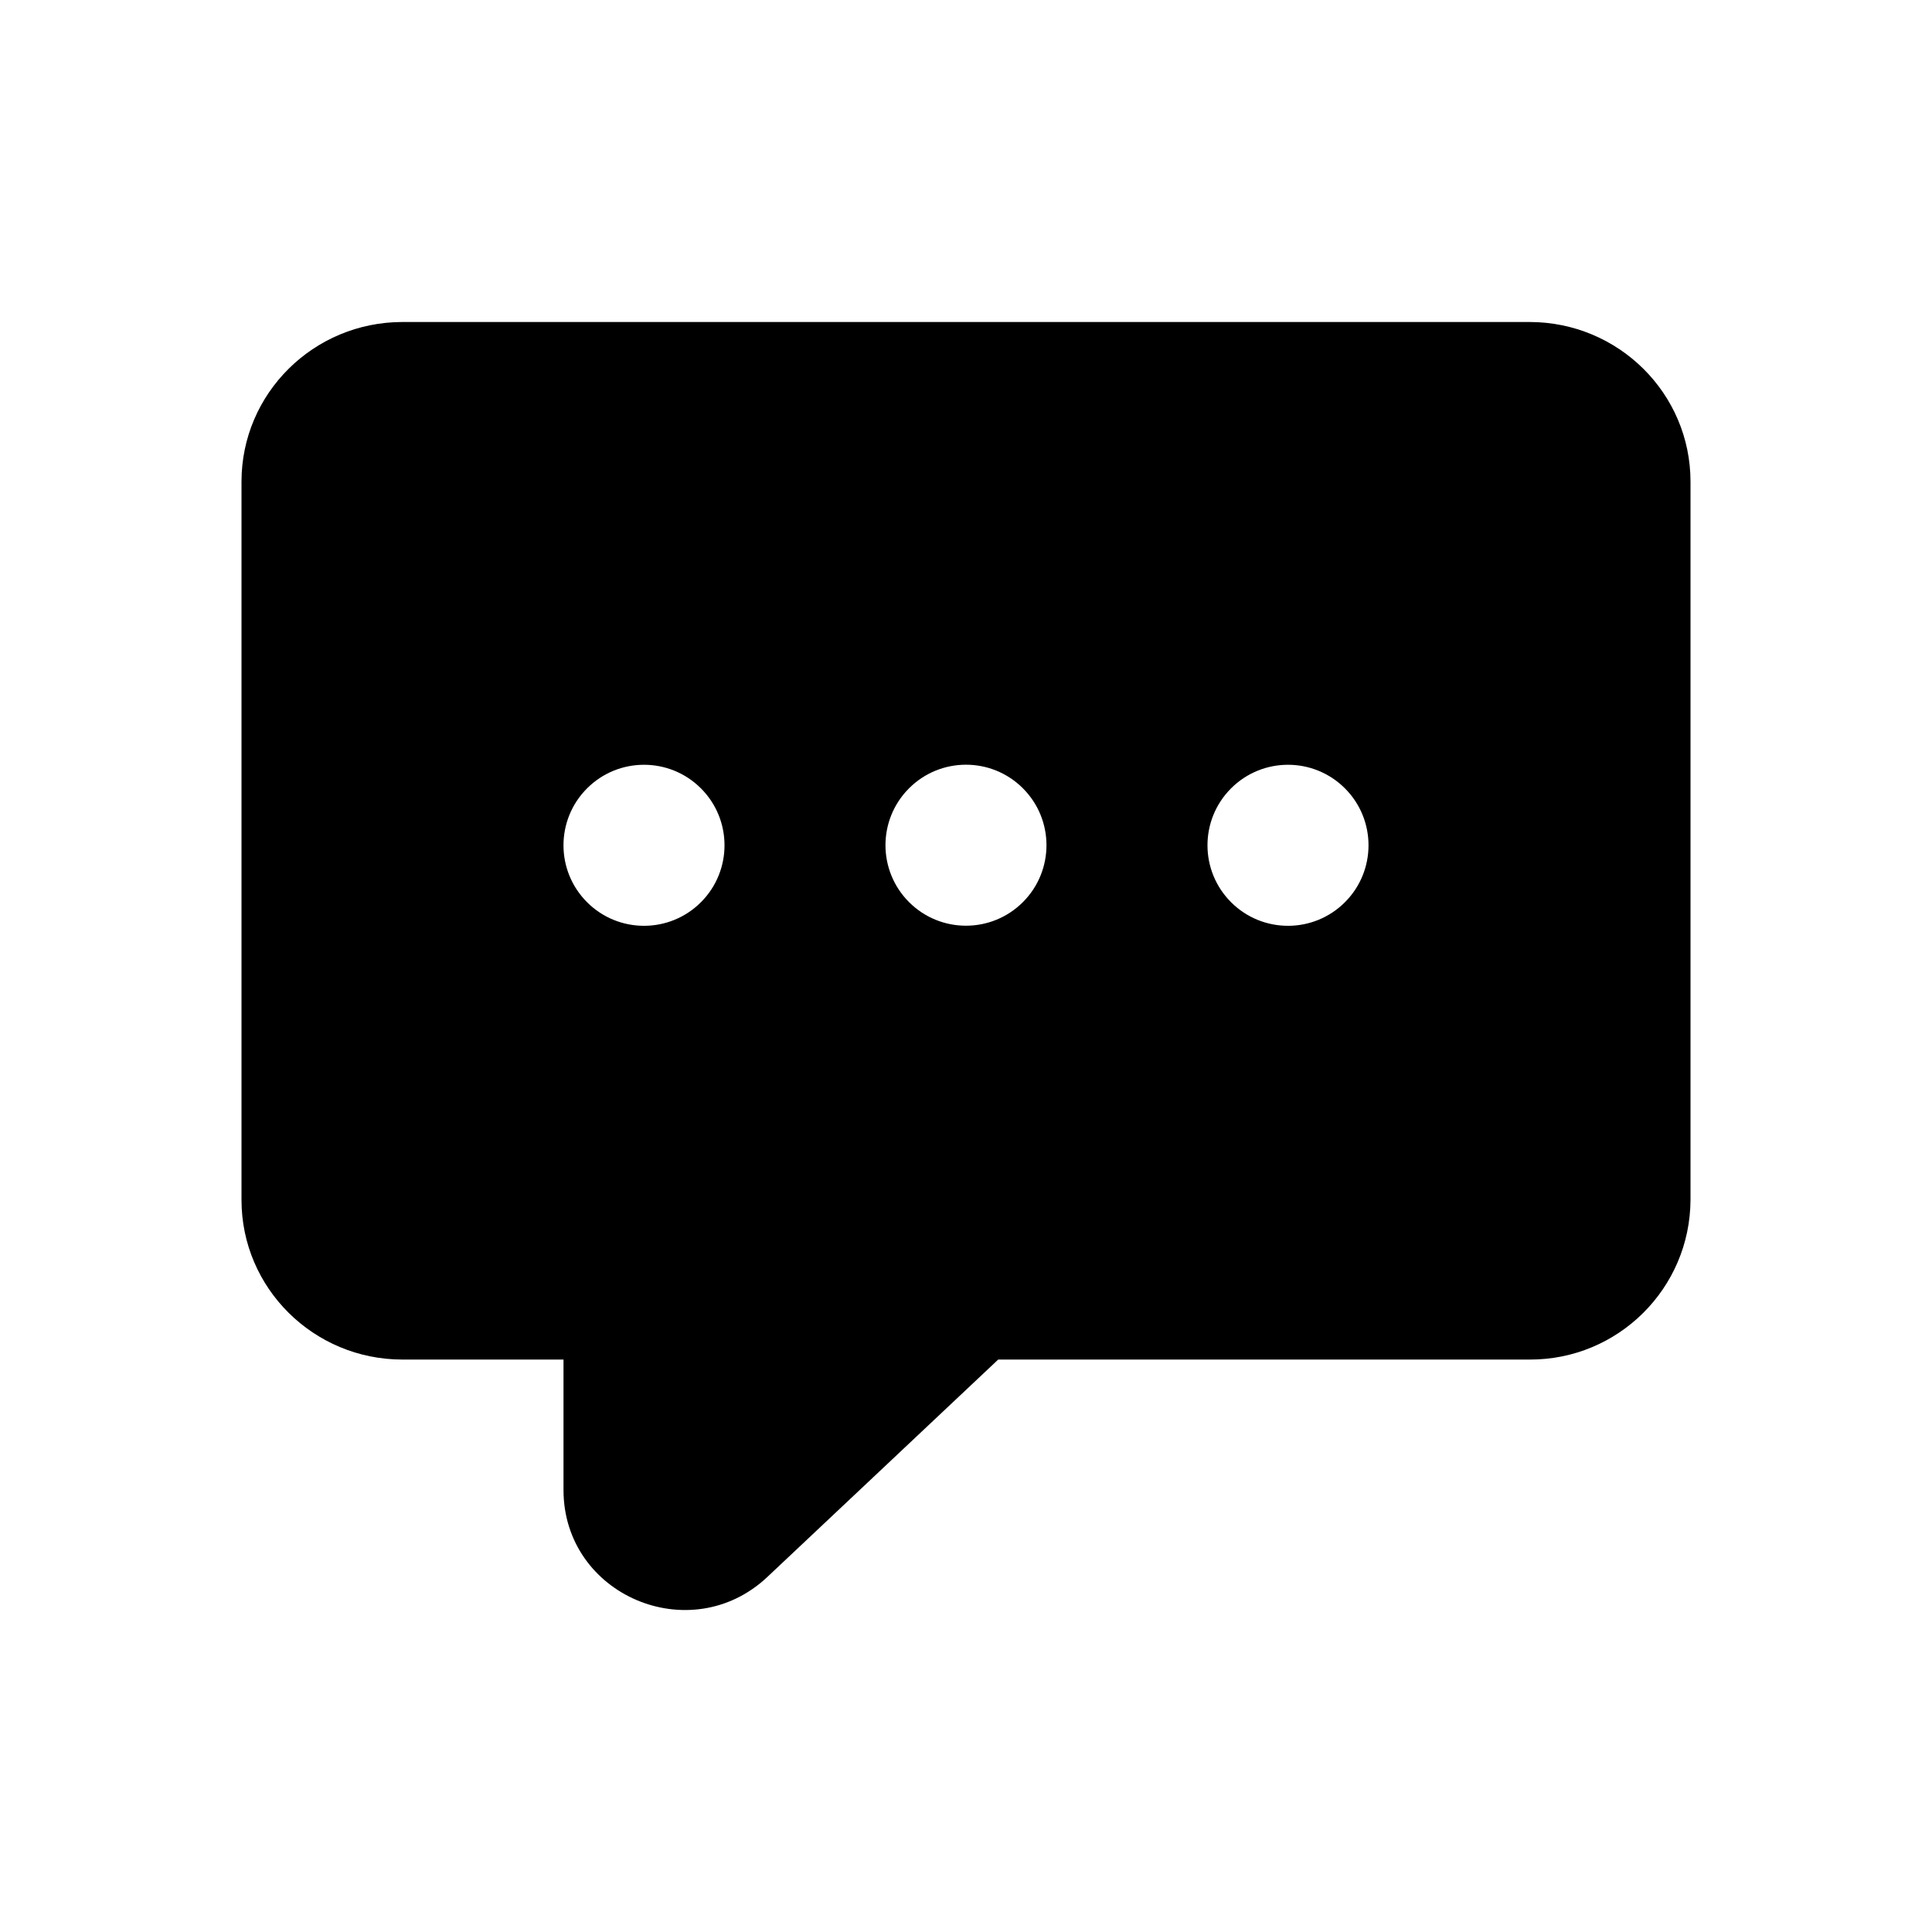
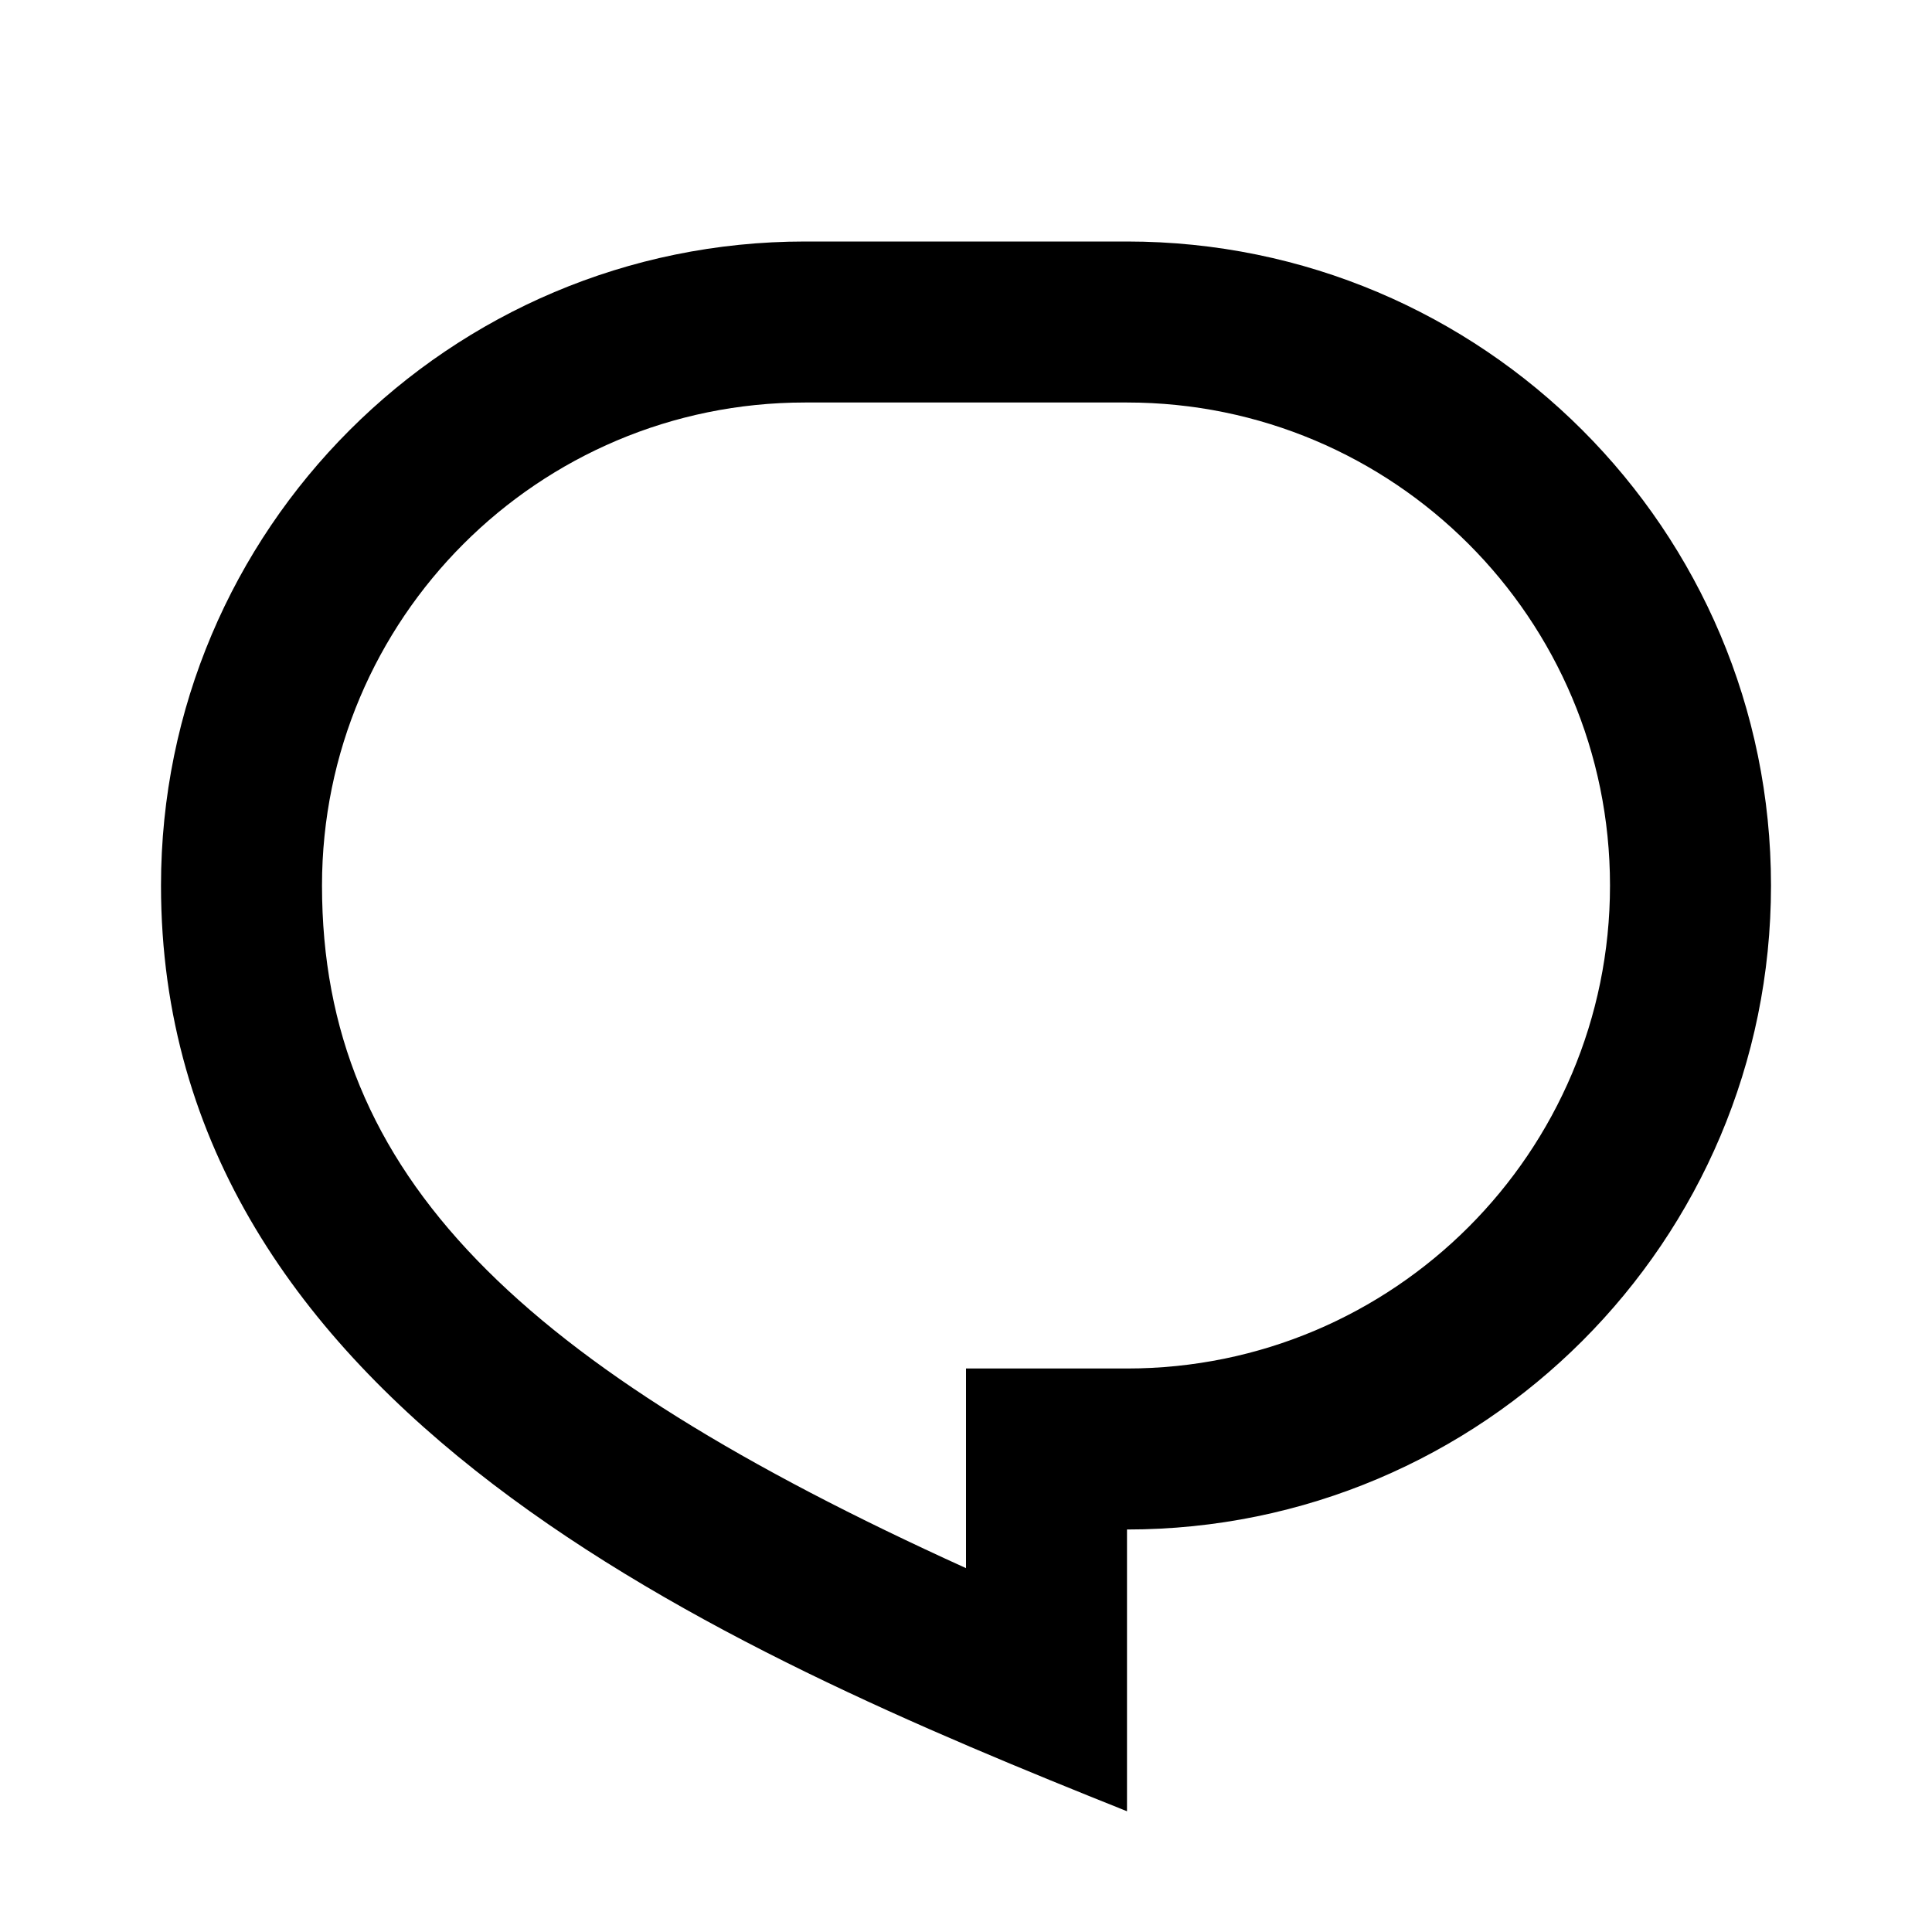
- <svg xmlns="http://www.w3.org/2000/svg" class="w-6 h-6 text-gray-800 dark:text-white" aria-hidden="true" width="24" height="24" fill="currentColor" viewBox="0 0 24 24">
-   <path fill-rule="evenodd" d="M3 5.983C3 4.888 3.895 4 5 4h14c1.105 0 2 .888 2 1.983v8.923a1.992 1.992 0 0 1-2 1.983h-6.6l-2.867 2.7c-.955.899-2.533.228-2.533-1.08v-1.62H5c-1.105 0-2-.888-2-1.983V5.983Zm5.706 3.809a1 1 0 1 0-1.412 1.417 1 1 0 1 0 1.412-1.417Zm2.585.002a1 1 0 1 1 .003 1.414 1 1 0 0 1-.003-1.414Zm5.415-.002a1 1 0 1 0-1.412 1.417 1 1 0 1 0 1.412-1.417Z" clip-rule="evenodd" />
+ <svg xmlns="http://www.w3.org/2000/svg" viewBox="0 0 24 24" fill="currentColor">
+   <path d="M10 3H14C18.418 3 22 6.582 22 11C22 15.418 18.418 19 14 19V22.5C9 20.5 2 17.5 2 11C2 6.582 5.582 3 10 3ZM12 17H14C17.314 17 20 14.314 20 11C20 7.686 17.314 5 14 5H10C6.686 5 4 7.686 4 11C4 14.61 6.462 16.966 12 19.48V17Z" />
</svg>
